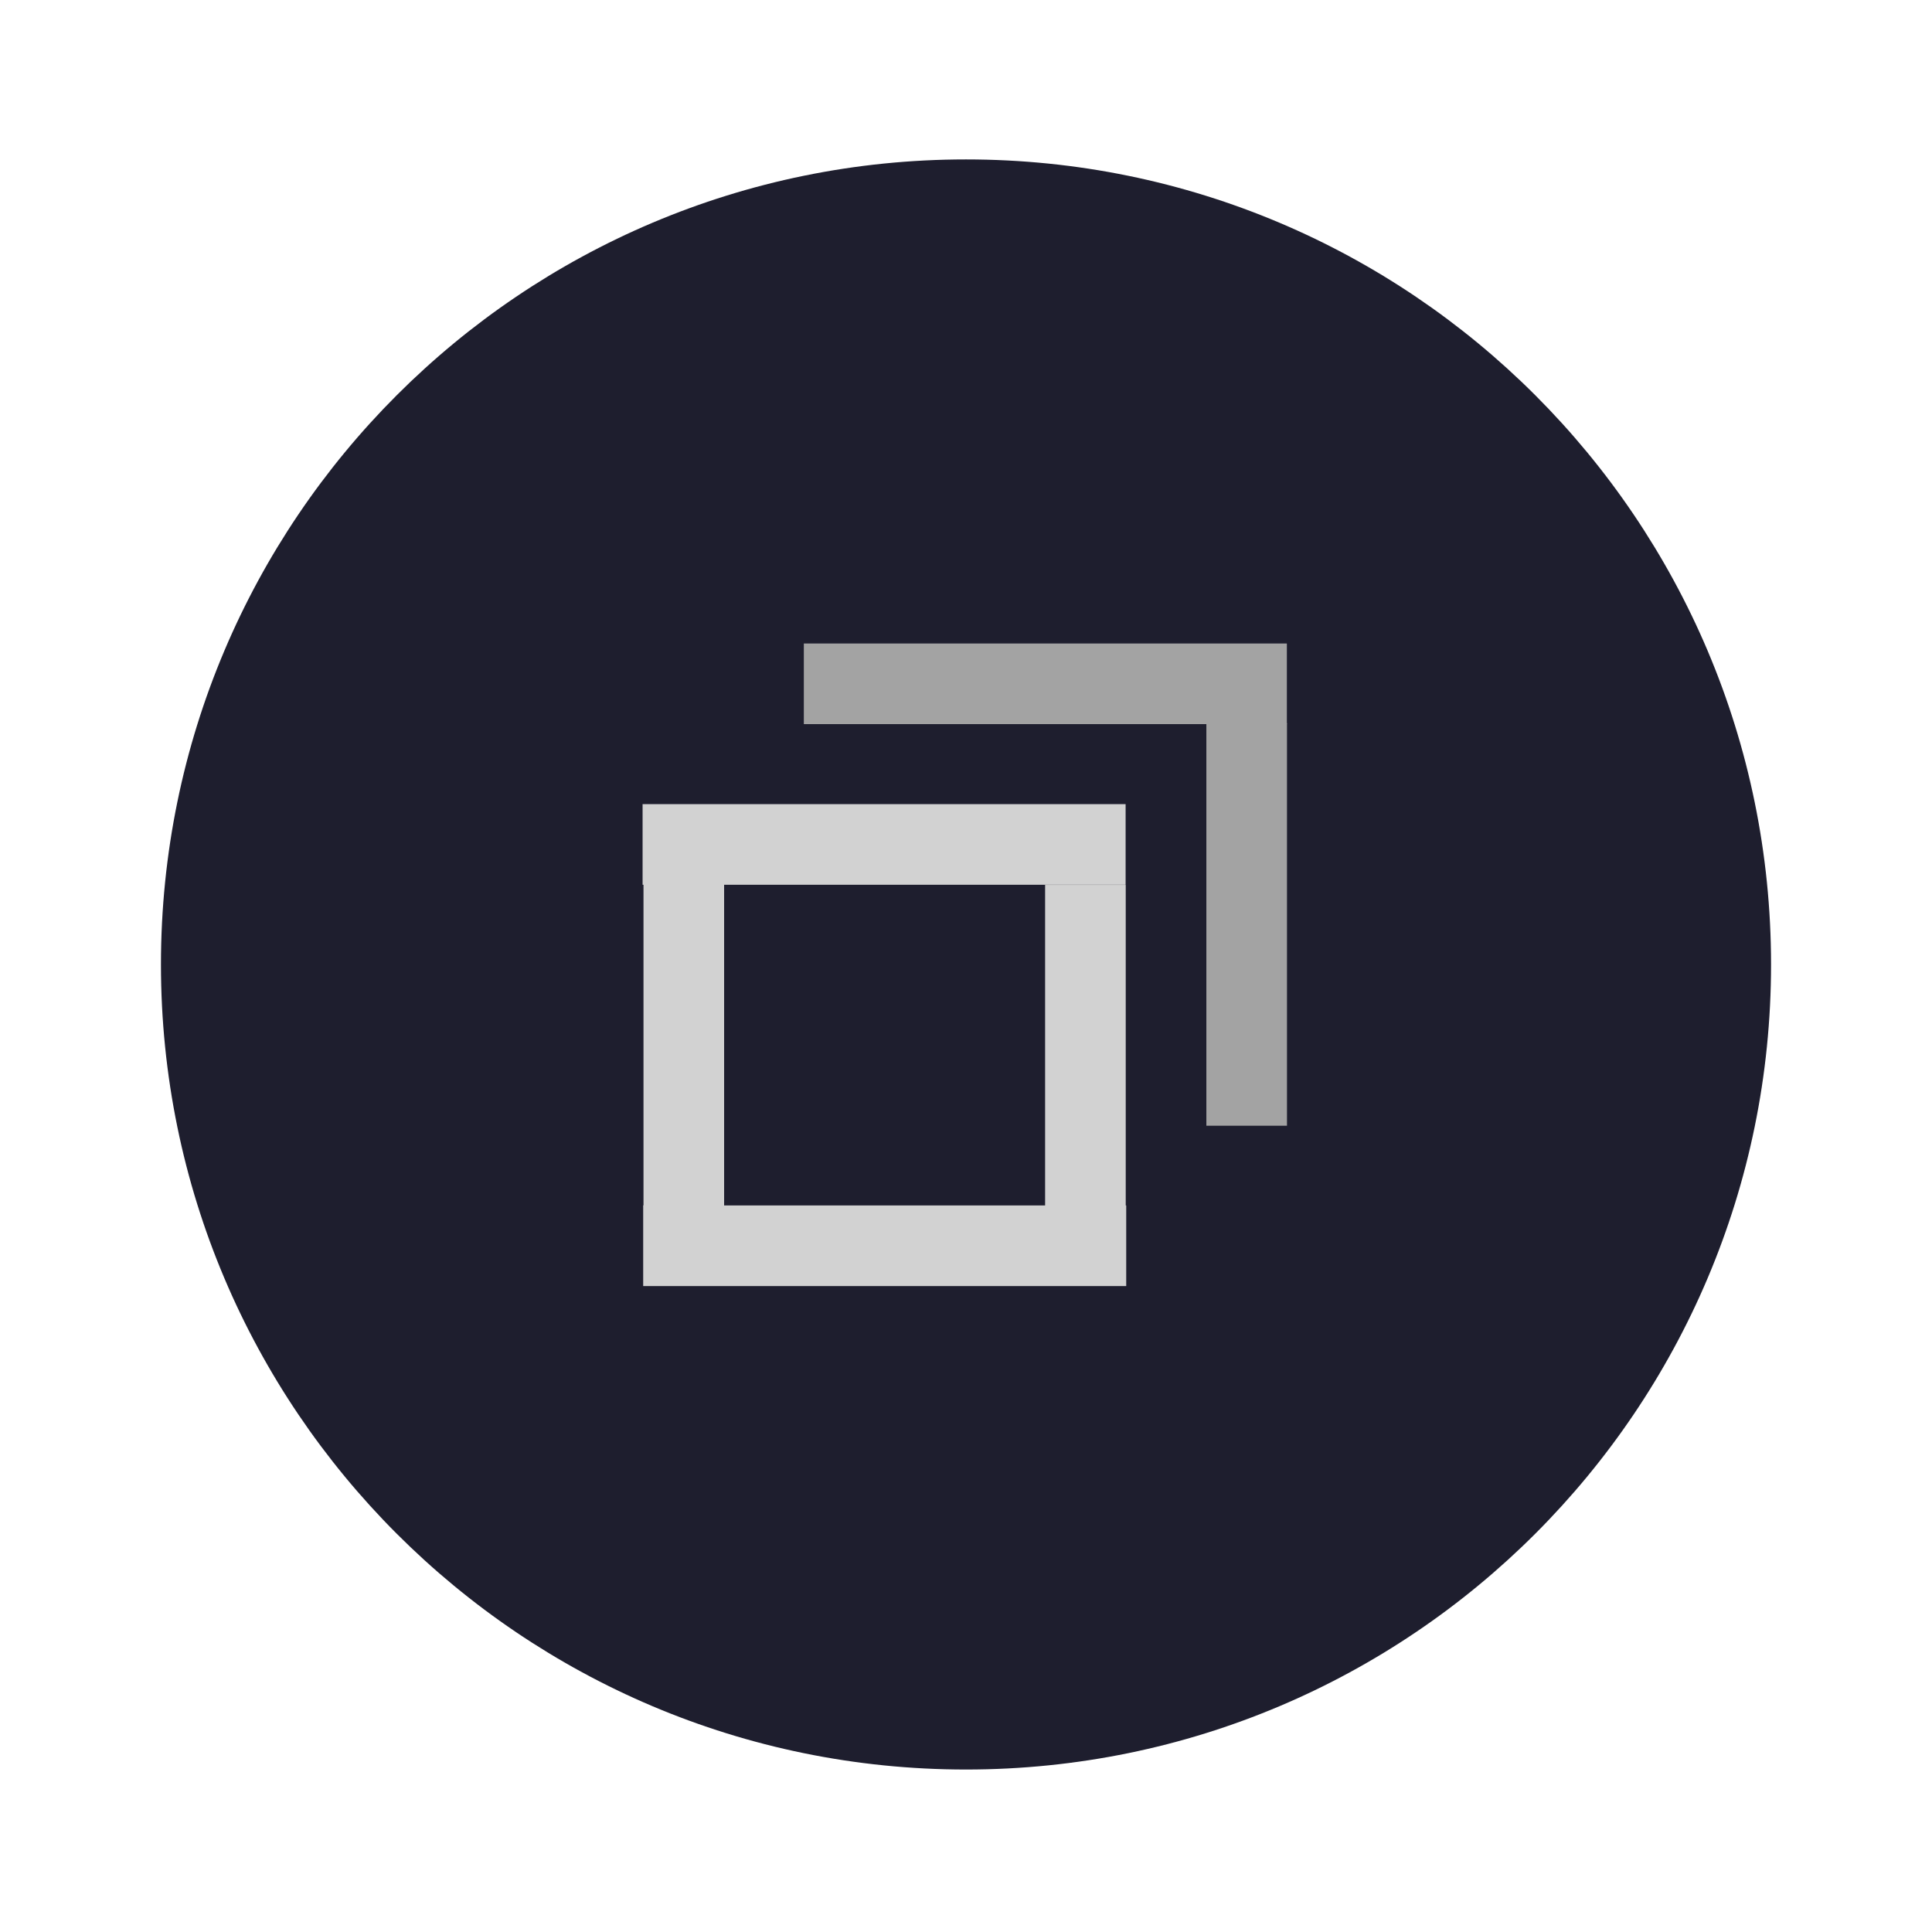
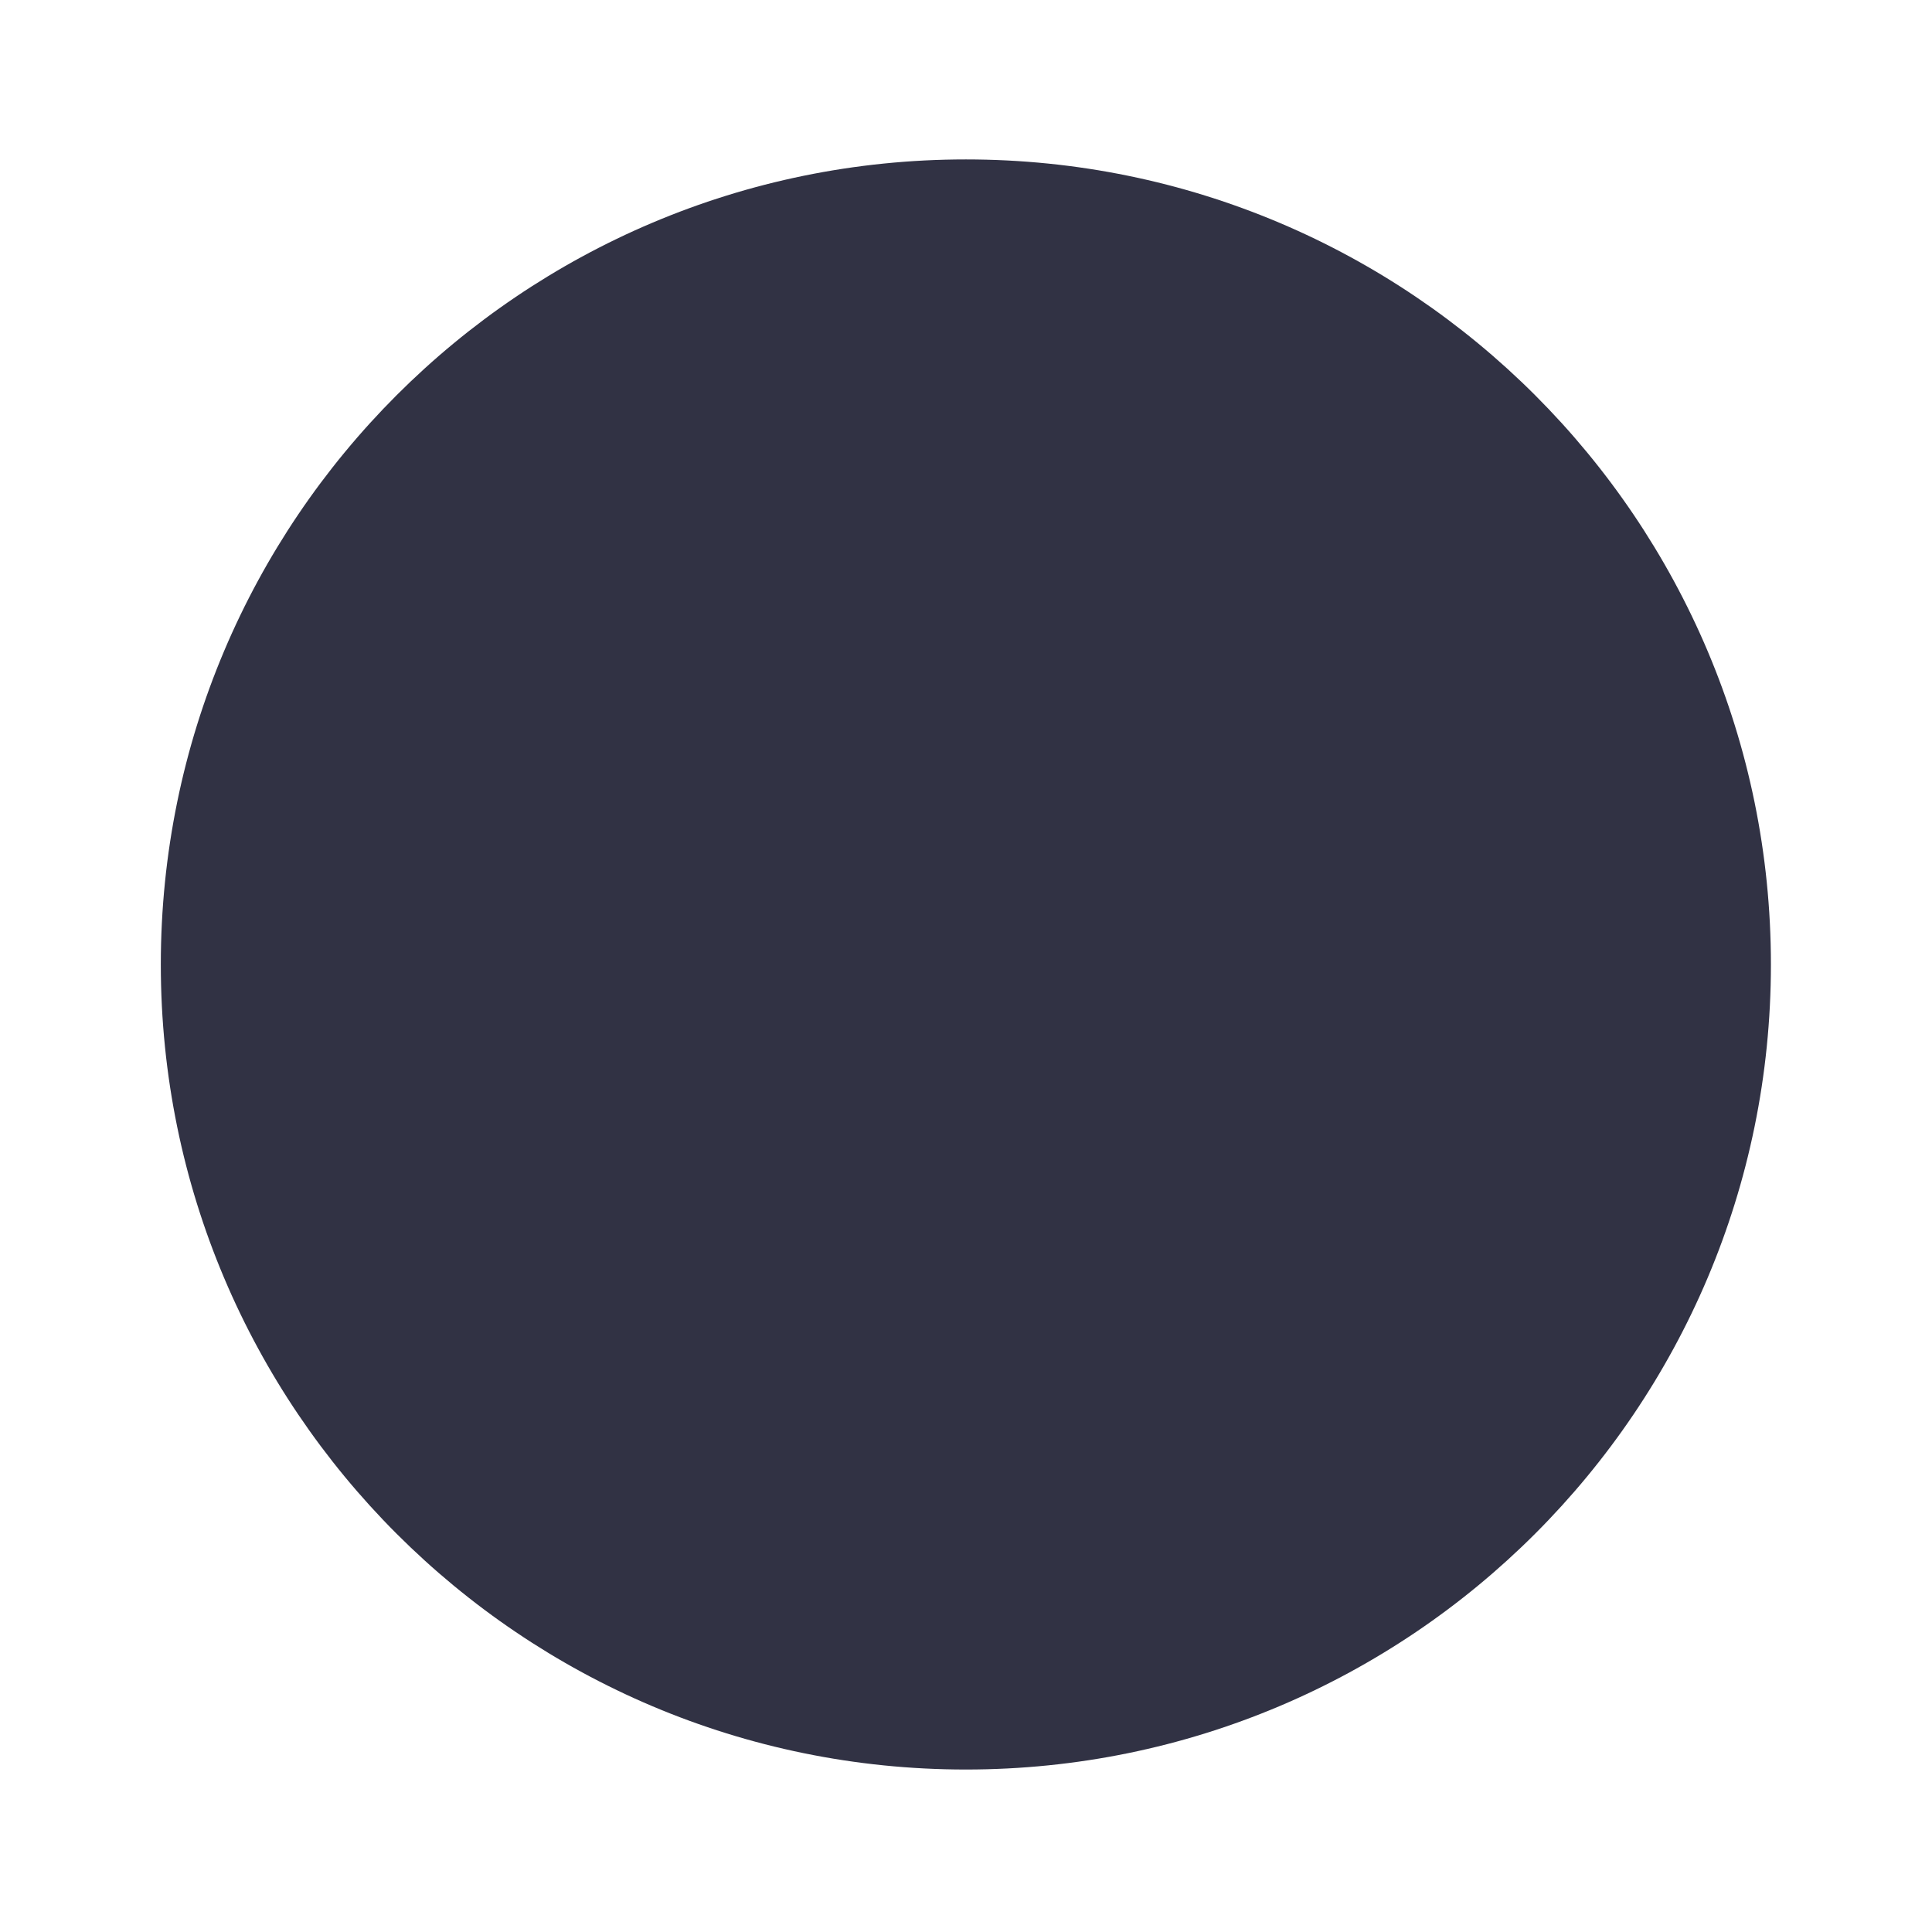
<svg xmlns="http://www.w3.org/2000/svg" width="24" height="24" version="1.1" viewBox="0 0 6.35 6.35">
-   <g transform="translate(0 -290.92)">
-     <circle cx="3.175" cy="294.09" r="2.646" fill="#1e1e2e" stroke-width=".661" />
-     <g fill="#d2d2d2">
-       <path transform="matrix(0 -1 .6 0 -123.1 88.367)" d="M-206.78 208.69h.265v2.646h-.265z" stroke-width=".197" />
-       <path transform="matrix(-1 0 0 -.40081 -203.08 378.53)" d="M-206.78 208.68h.265v2.646h-.265z" stroke-width=".197" />
-       <path transform="matrix(-1 0 0 -.4 -204.4 378.36)" d="M-206.78 208.69h.265v2.646h-.265z" stroke-width=".197" />
-       <path transform="matrix(0 -1 .6 0 -123.09 87.038)" d="m-206.79 208.67h0.265v2.646h-0.265z" stroke-width=".197" />
-     </g>
-     <path transform="matrix(-1 0 0 -.5 -202.55 398.96)" d="M-206.78 208.68h.265v2.646h-.265z" fill="#a3a3a3" stroke-width=".197" />
-     <path transform="matrix(0 -1 .6 0 -122.56 86.51)" d="m-206.79 208.67h0.265v2.646h-0.265z" fill="#a3a3a3" stroke-width=".197" />
+   <g transform="translate(.26456 -290.92)">
+     <path d="m5.556 294.09a2.646 2.646 0 0 1-2.646 2.646 2.646 2.646 0 0 1-2.646-2.646 2.646 2.646 0 0 1 2.646-2.646 2.646 2.646 0 0 1 2.646 2.646z" fill="#313244" stroke-width=".661" />
  </g>
</svg>
